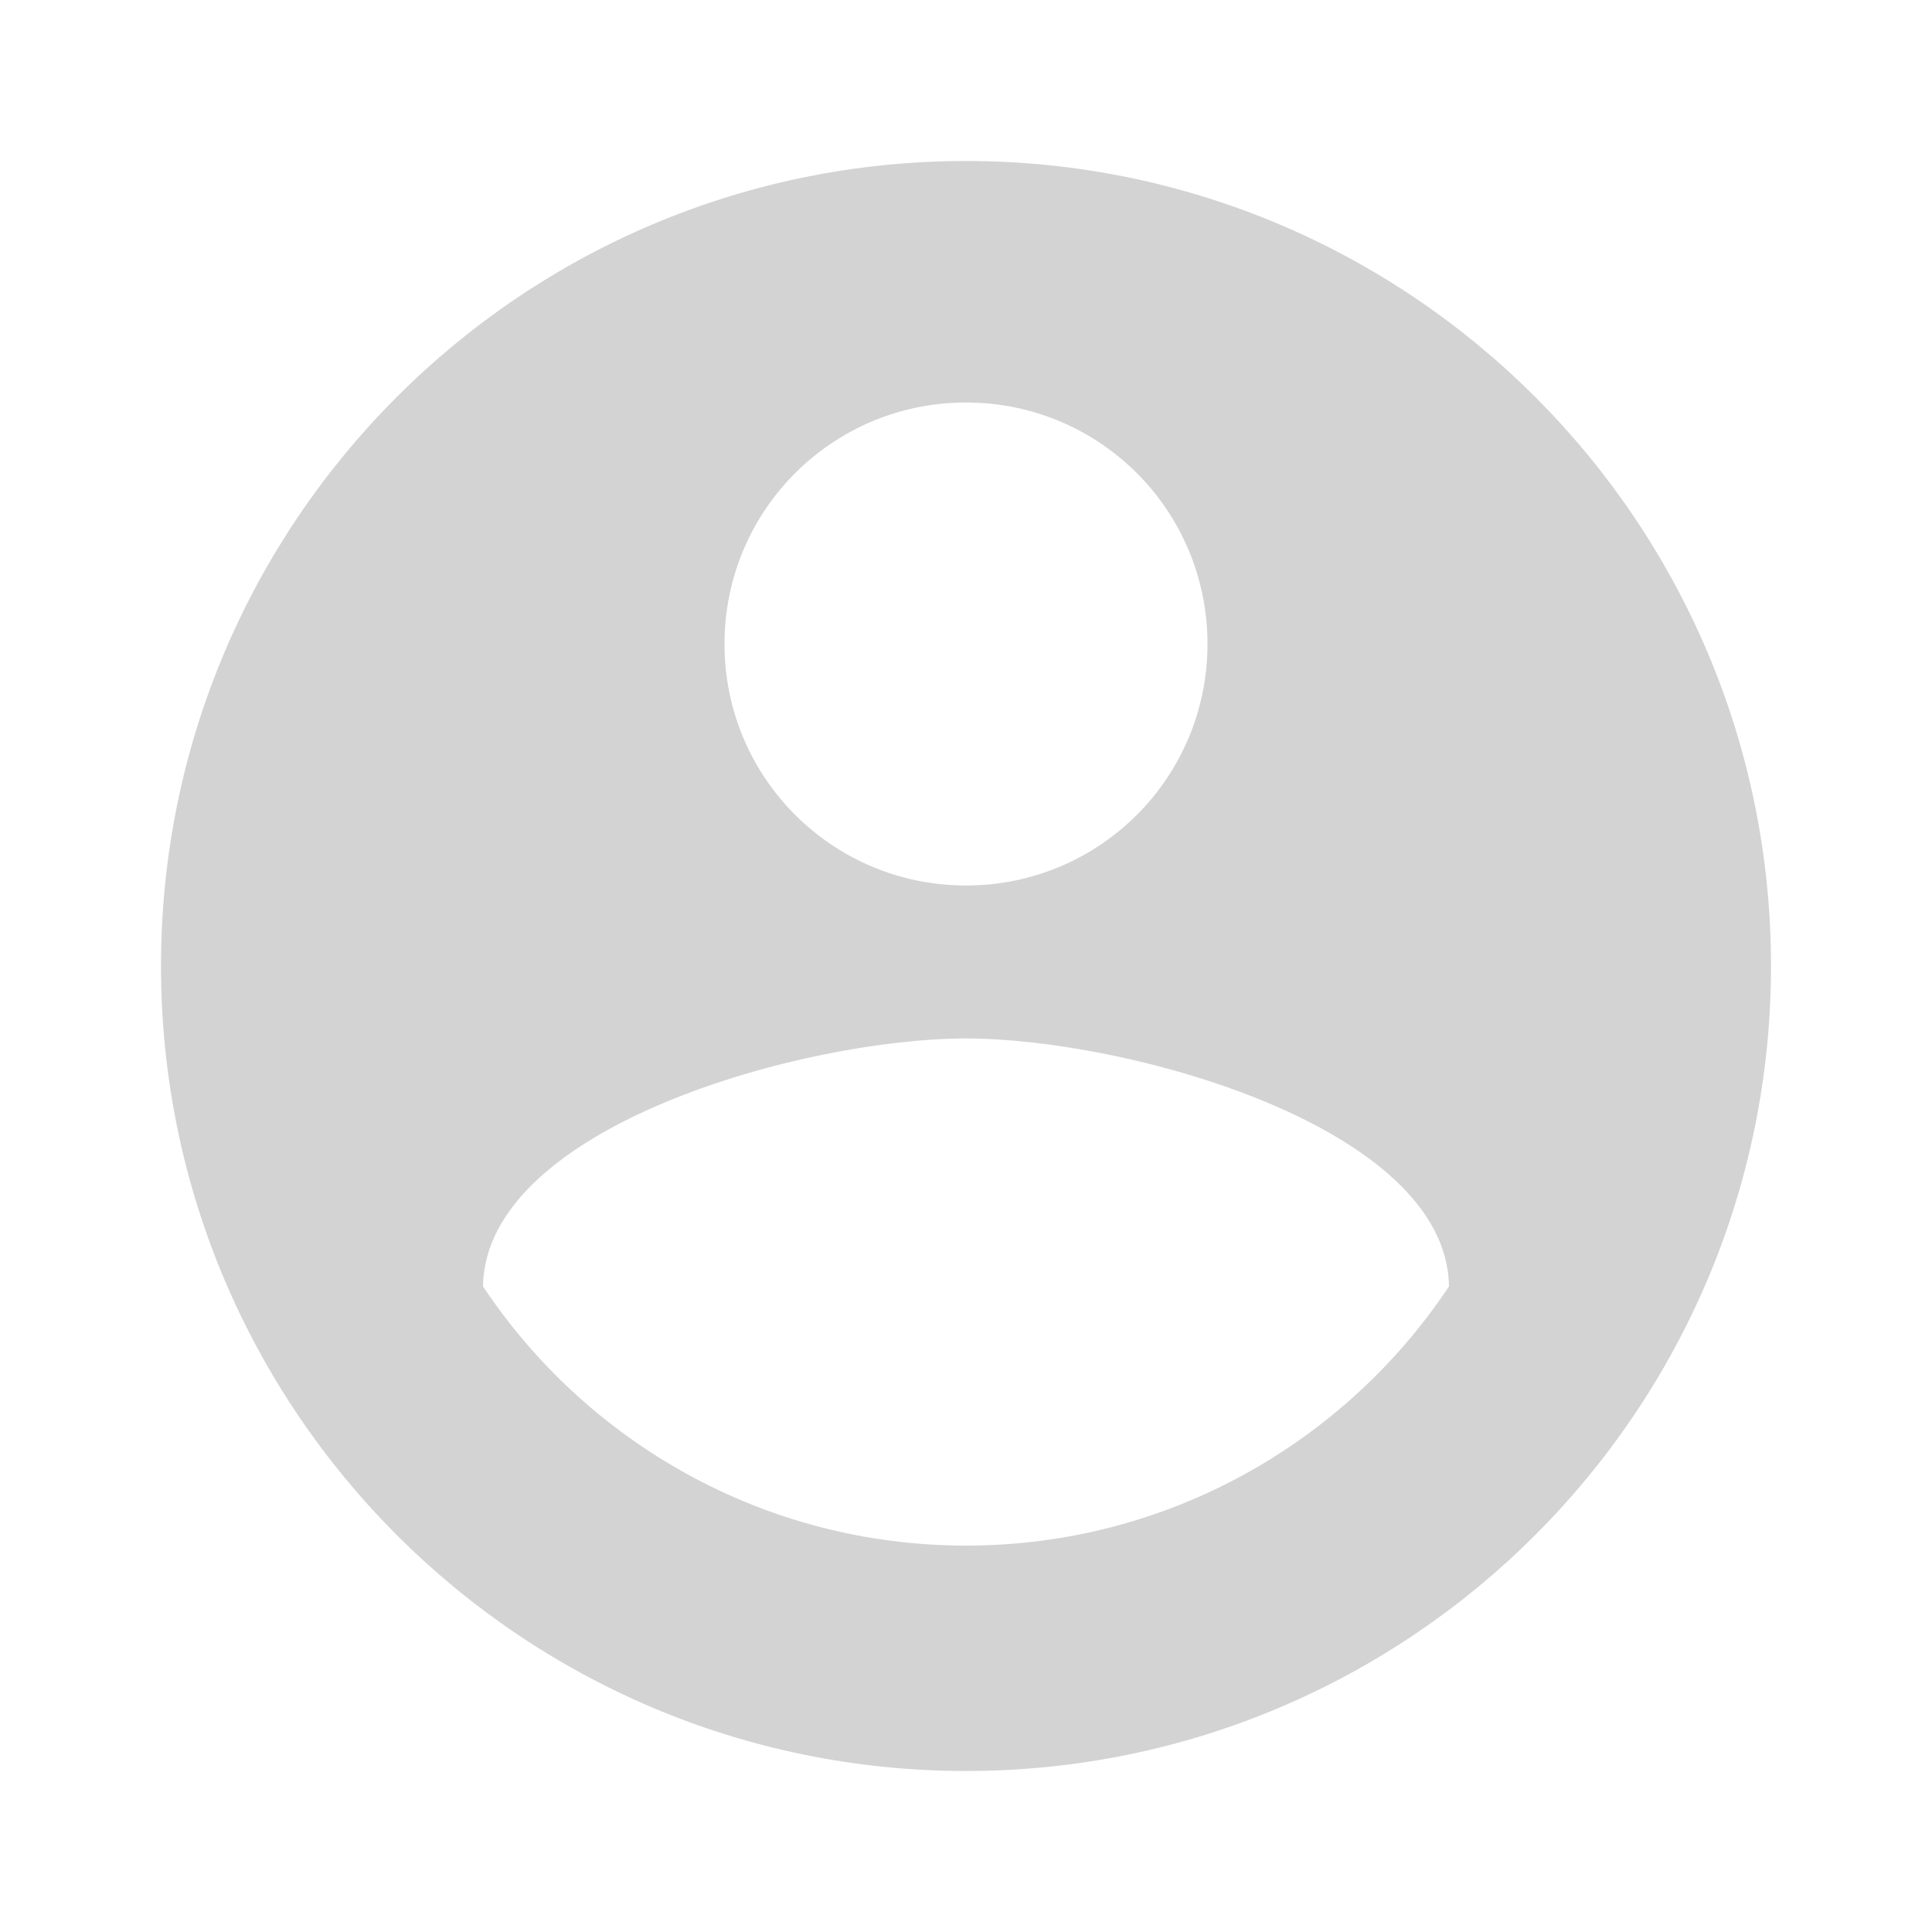
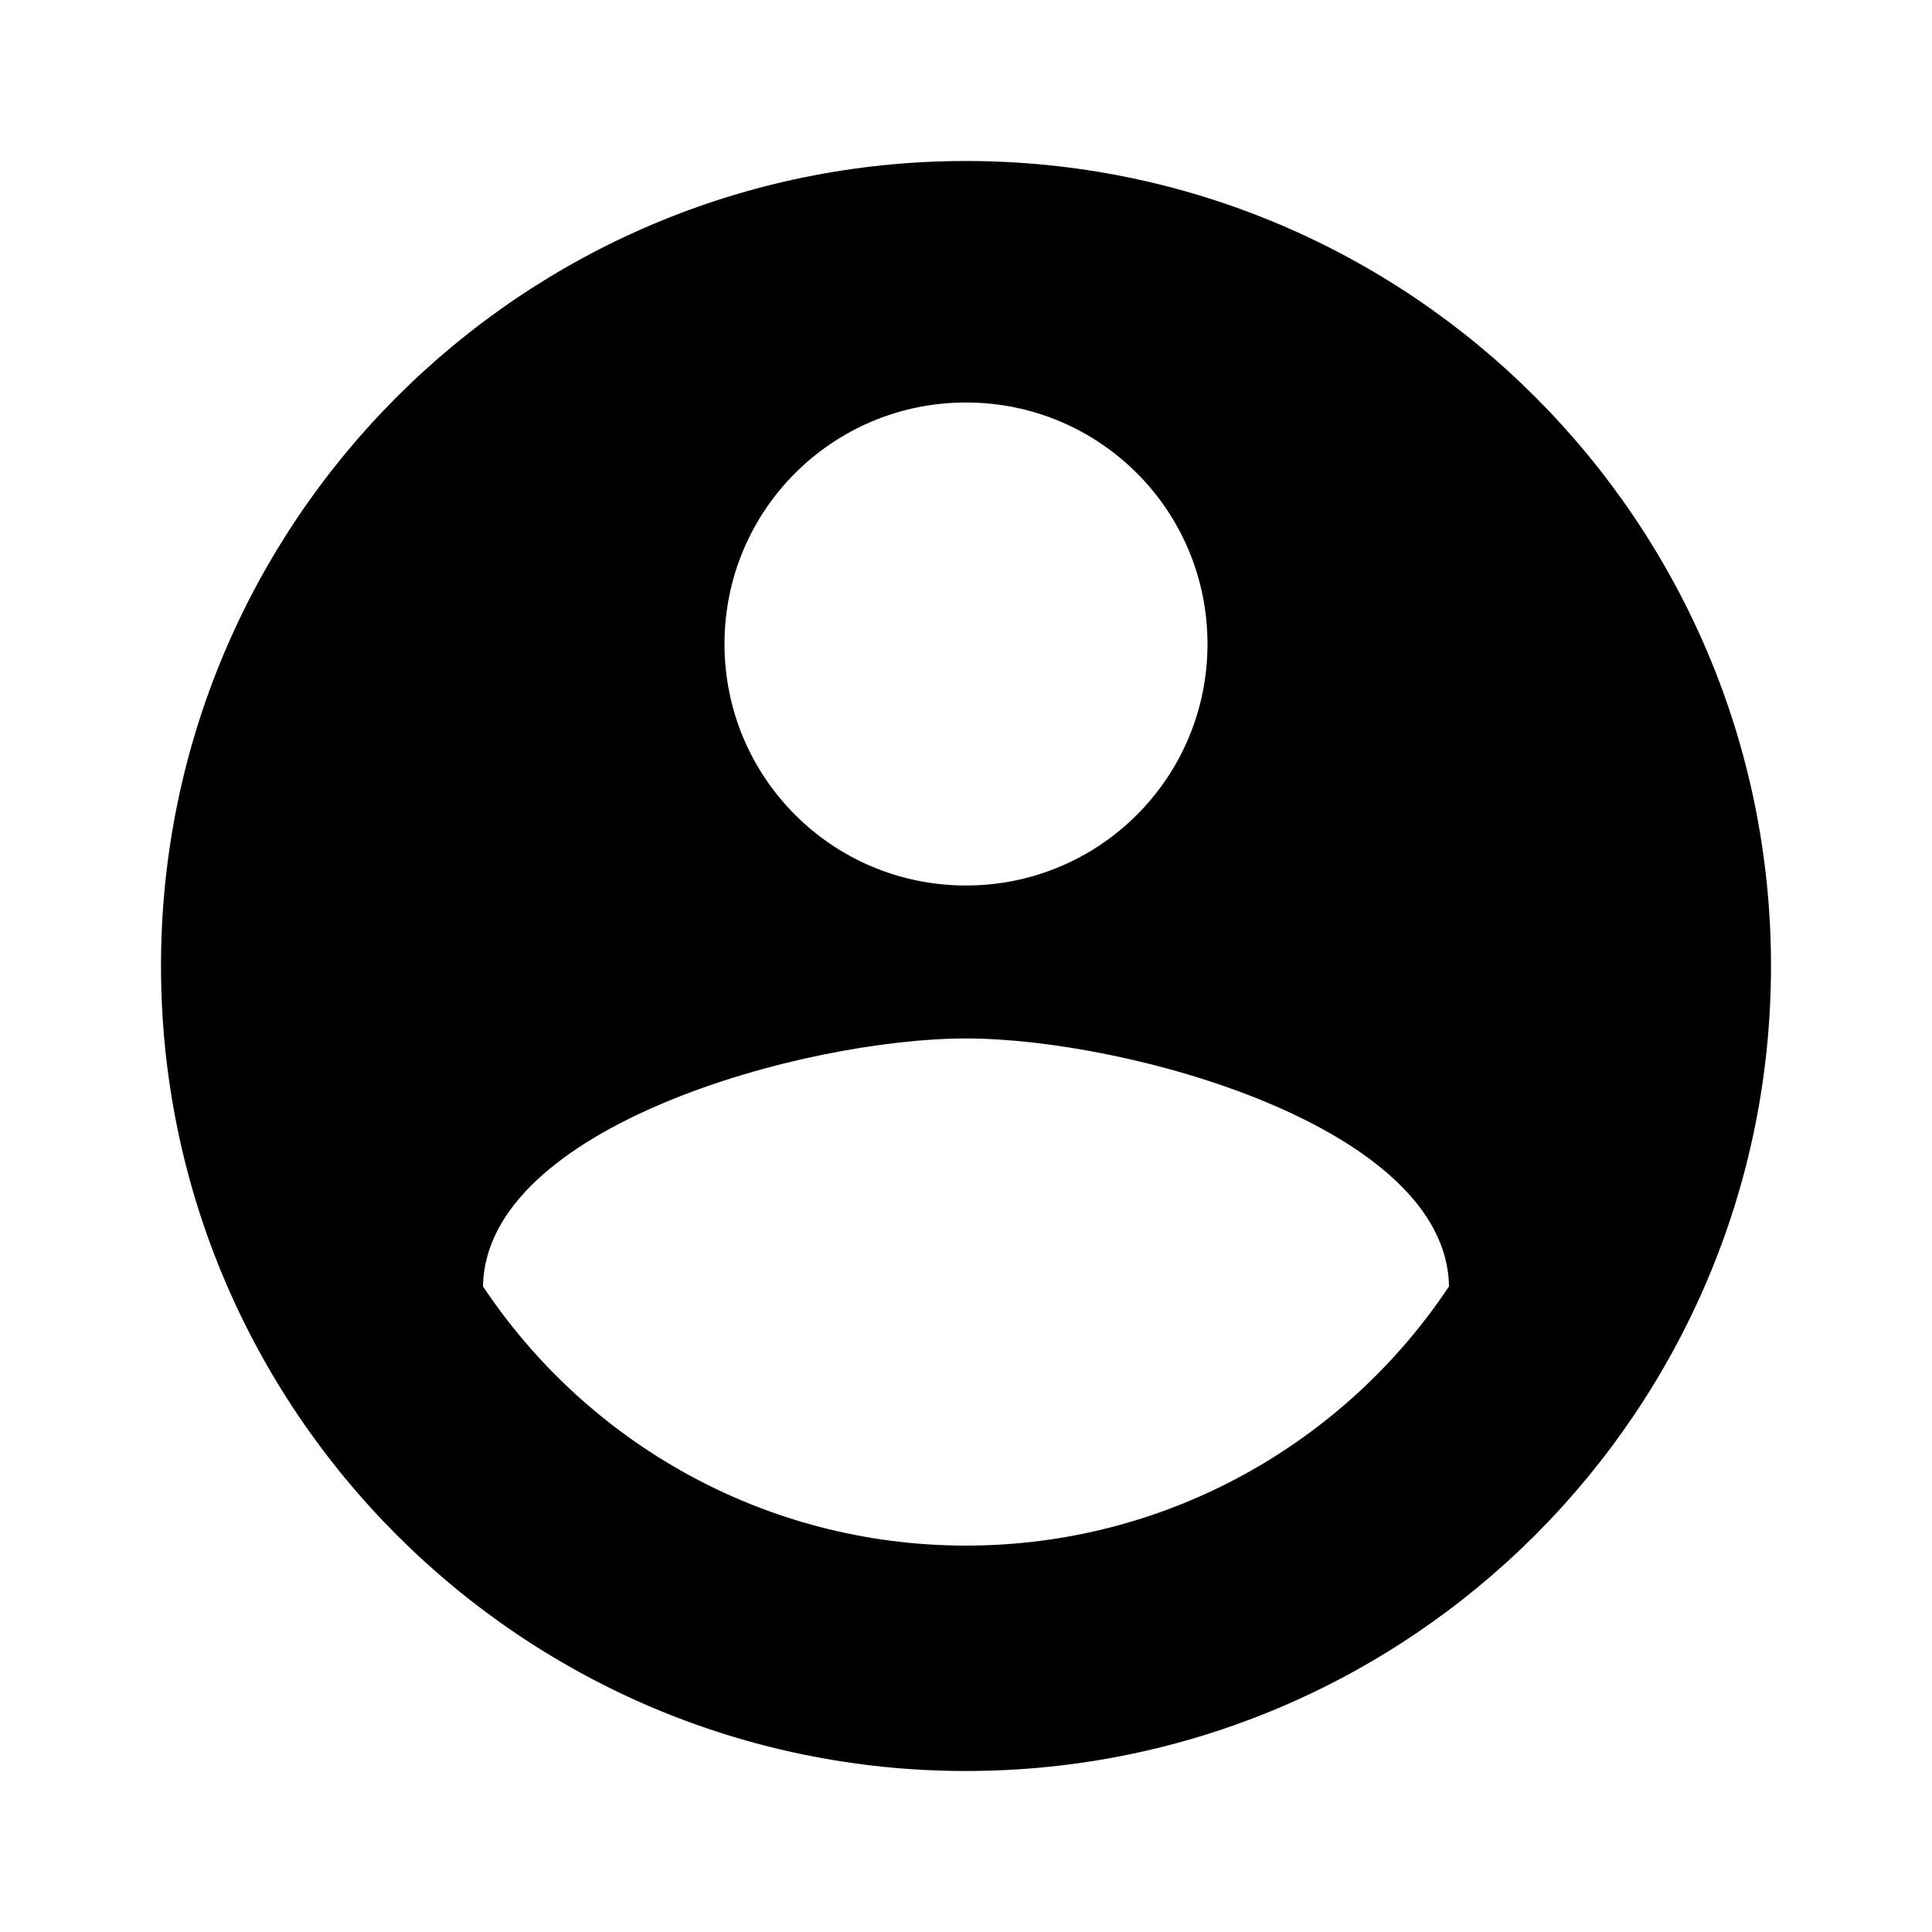
- <svg xmlns="http://www.w3.org/2000/svg" fill="lightgray" height="24" viewBox="0 0 24 24" width="24">
+ <svg xmlns="http://www.w3.org/2000/svg" fill="#000000" height="48" viewBox="0 0 24 24" width="48">
  <path d="M12 2C6.48 2 2 6.48 2 12s4.48 10 10 10 10-4.48 10-10S17.52 2 12 2zm0 3c1.66 0 3 1.34 3 3s-1.34 3-3 3-3-1.34-3-3 1.34-3 3-3zm0 14.2c-2.5 0-4.71-1.28-6-3.22.03-1.99 4-3.08 6-3.08 1.99 0 5.97 1.09 6 3.08-1.29 1.94-3.5 3.22-6 3.22z" />
  <path d="M0 0h24v24H0z" fill="none" />
</svg>
